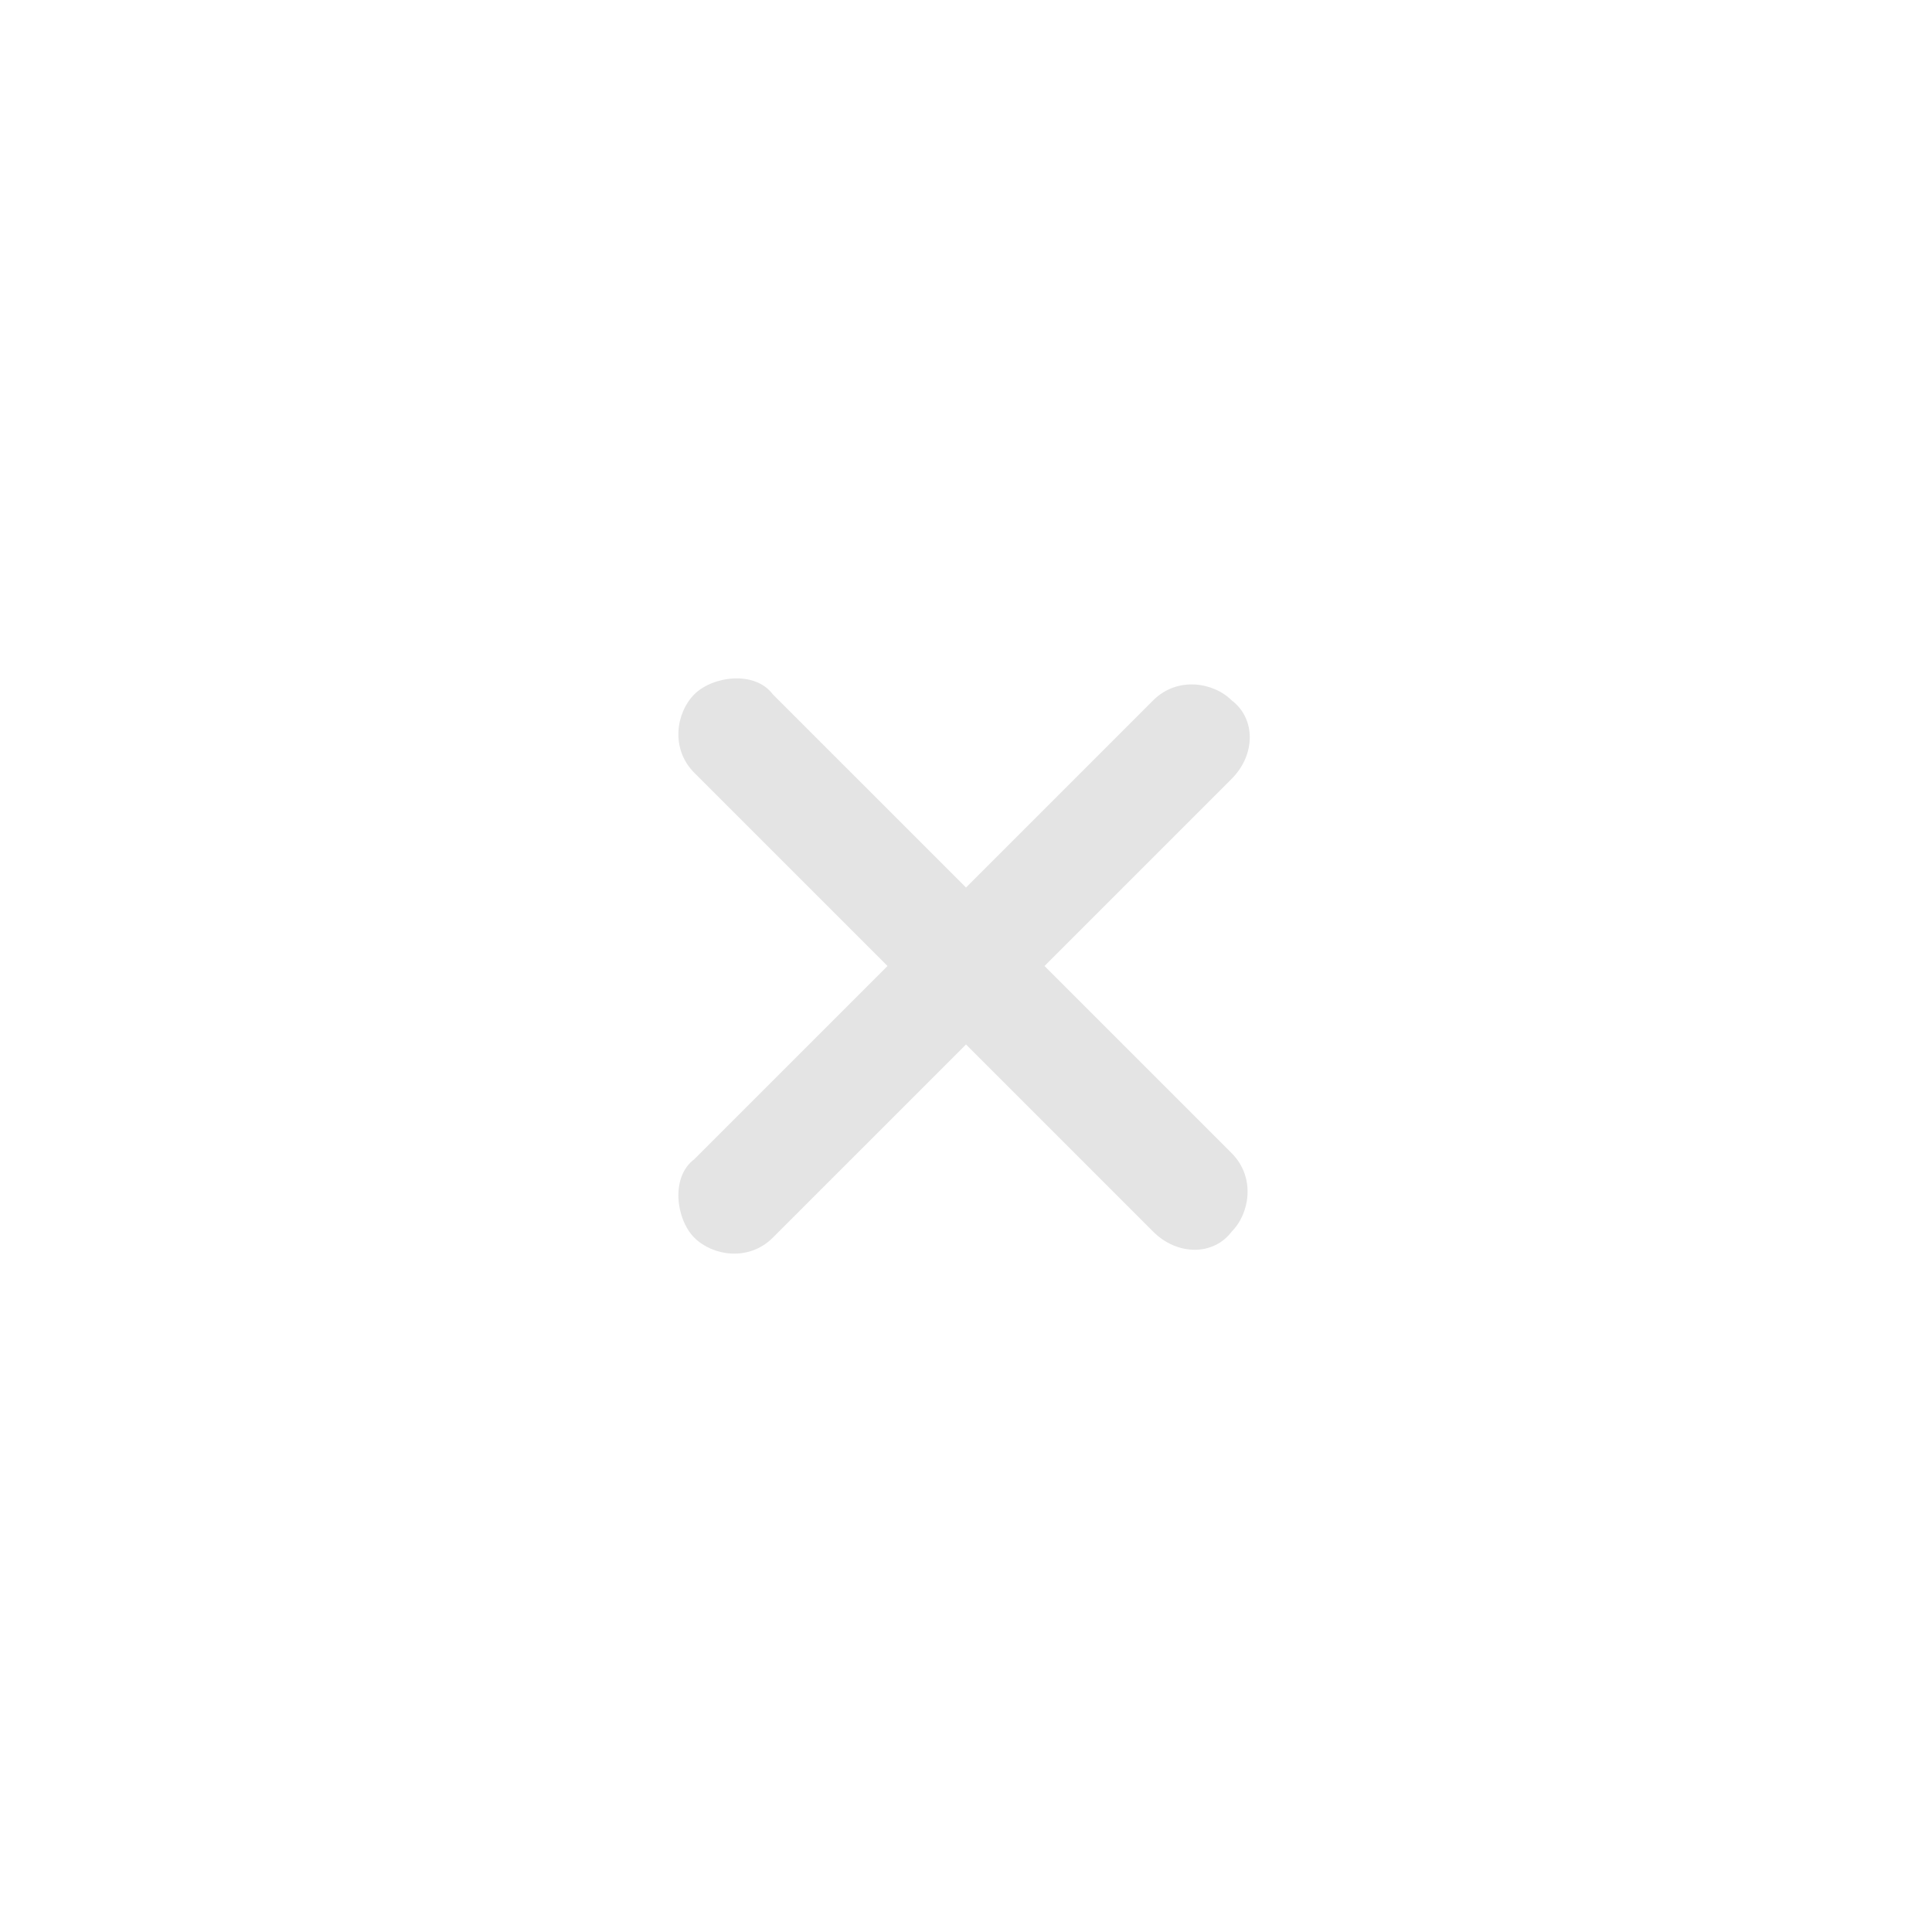
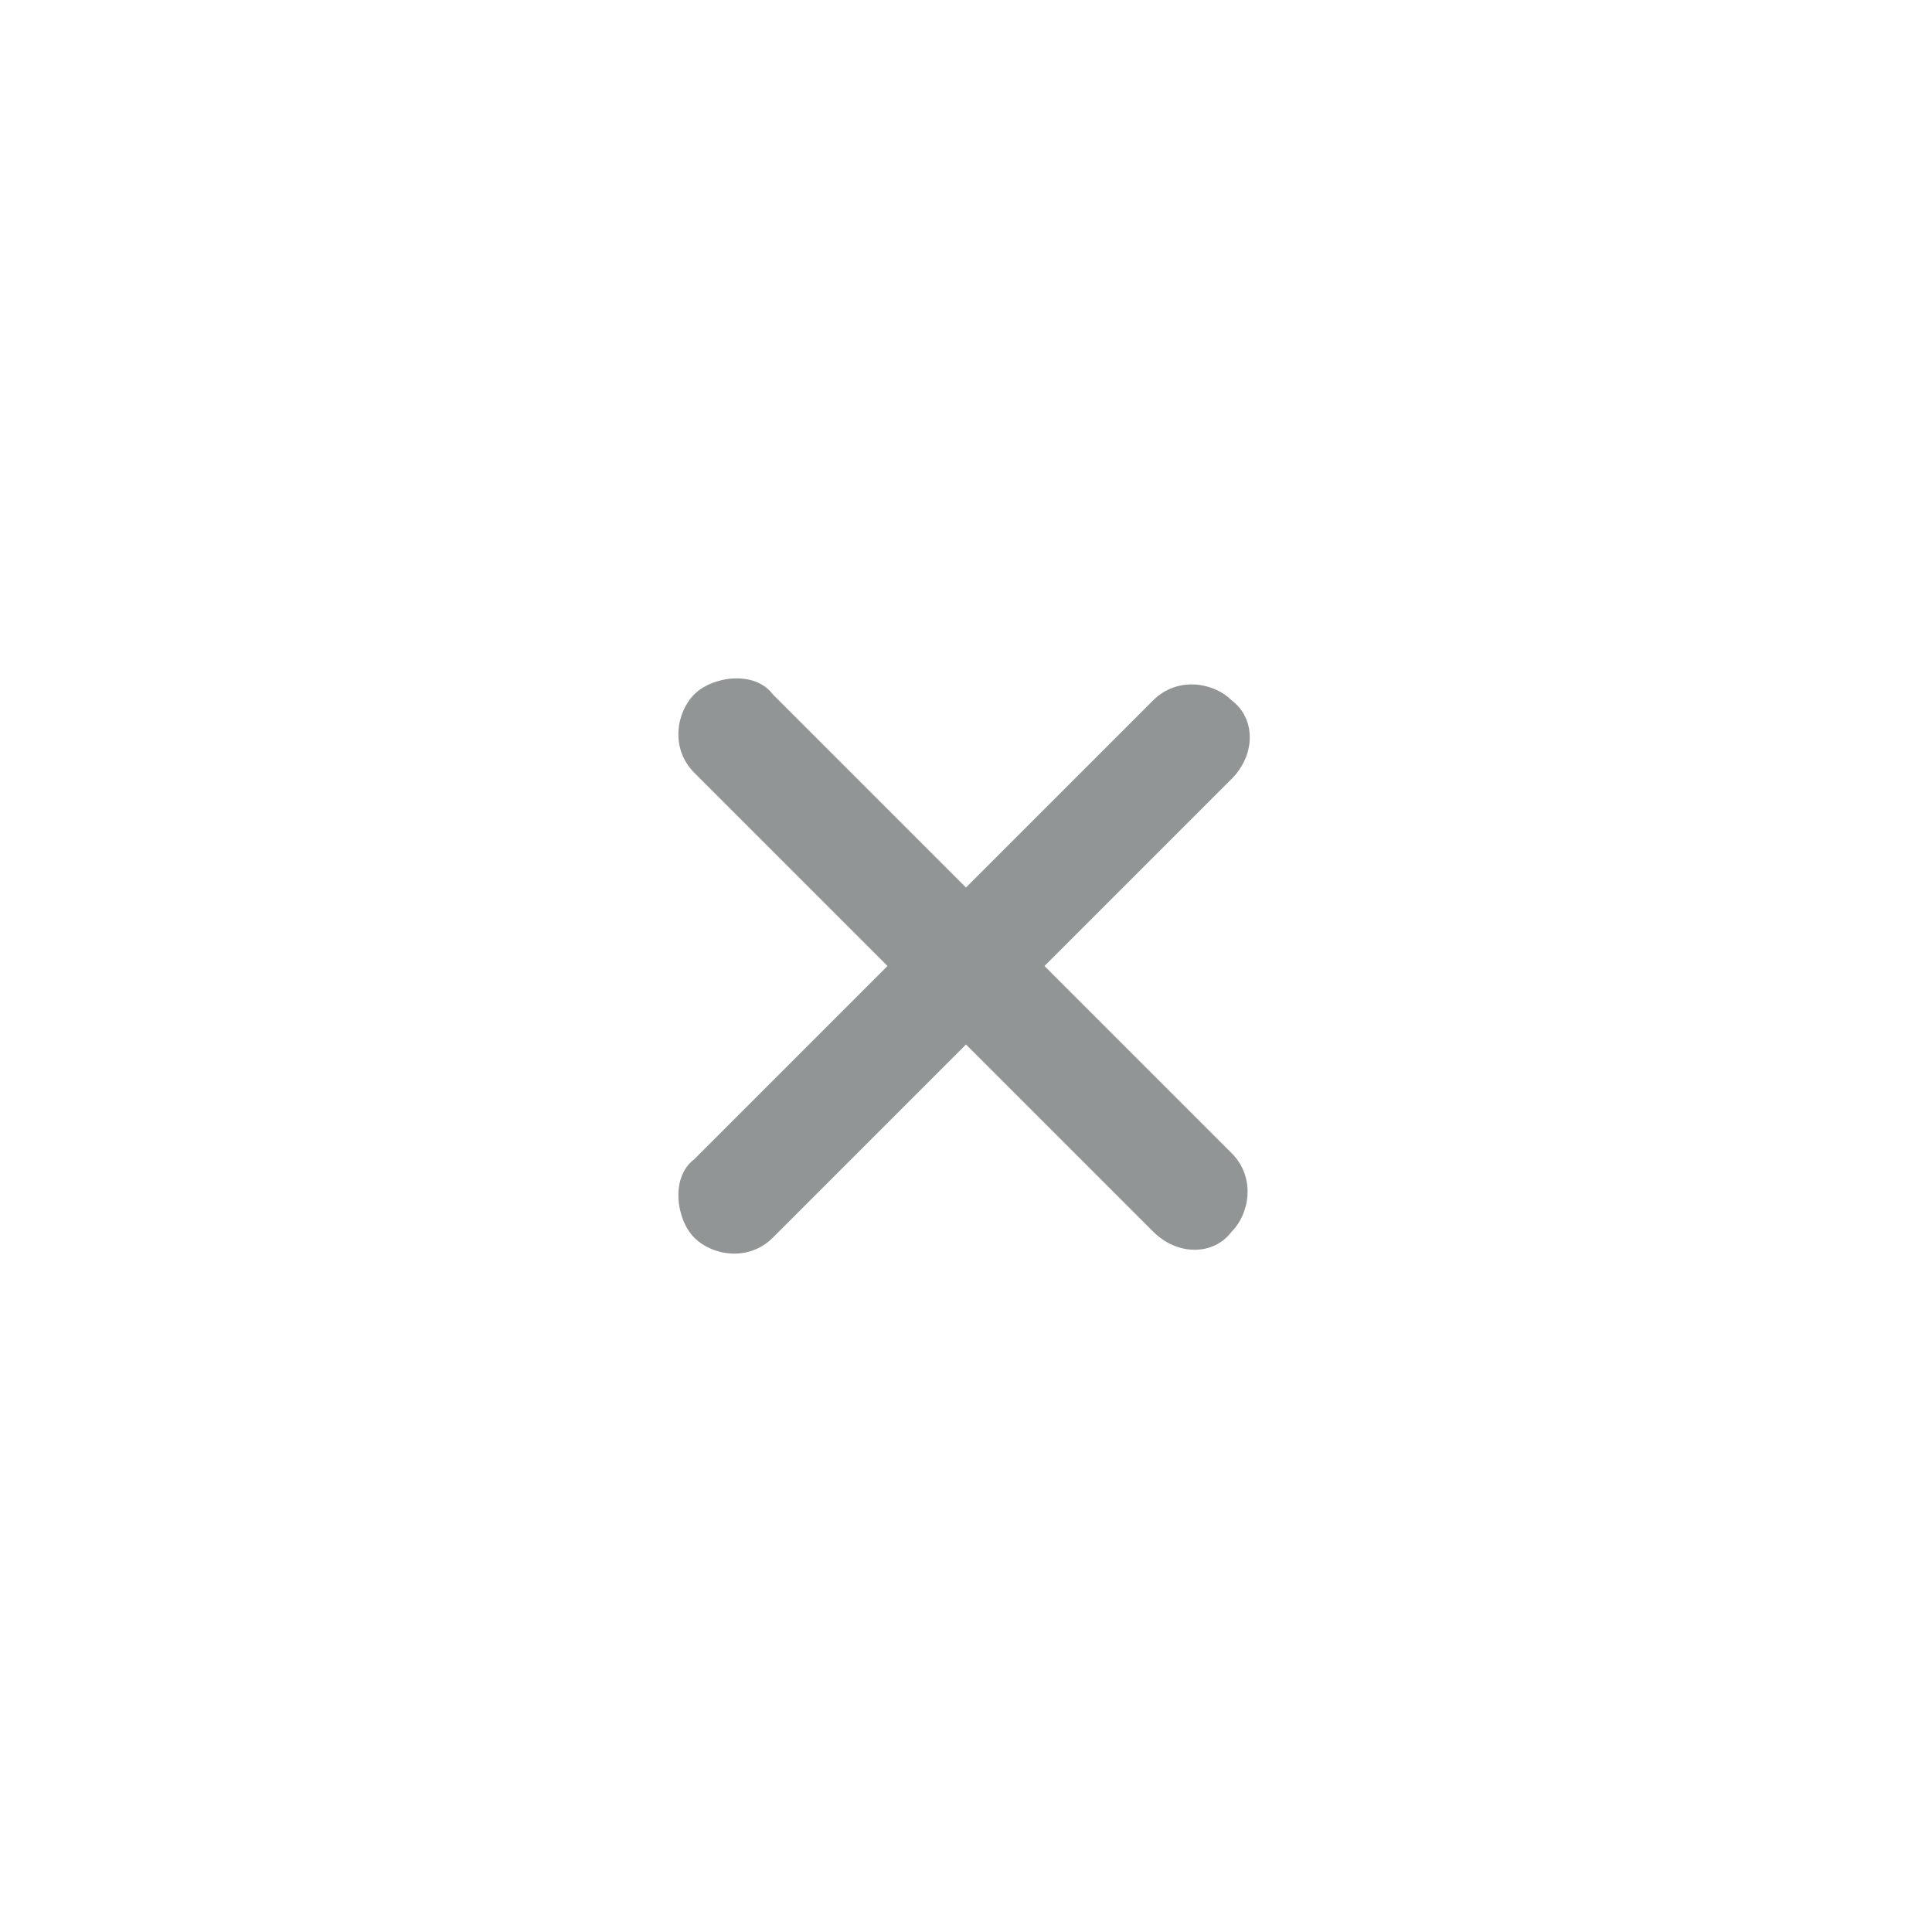
<svg xmlns="http://www.w3.org/2000/svg" version="1.1" id="Layer_1" x="0px" y="0px" viewBox="0 0 32 32" style="enable-background:new 0 0 32 32;" xml:space="preserve">
-   <style type="text/css">
+   <defs id="defs9" />
+   <style type="text/css" id="style2">
	.st0{fill:#E4E4E4;}
</style>
-   <path class="st0" d="M17.3,16l3.1-3.1c0.4-0.4,0.4-1,0-1.3c-0.3-0.3-0.9-0.4-1.3,0L16,14.7l-3.2-3.2c-0.3-0.4-1-0.3-1.3,0  c-0.3,0.3-0.4,0.9,0,1.3l3.2,3.2l-3.2,3.2c-0.4,0.3-0.3,1,0,1.3s0.9,0.4,1.3,0l3.2-3.2l3.1,3.1c0.4,0.4,1,0.4,1.3,0  c0.3-0.3,0.4-0.9,0-1.3L17.3,16z" />
+   <path class="st0" d="M17.3,16l3.1-3.1c0.4-0.4,0.4-1,0-1.3c-0.3-0.3-0.9-0.4-1.3,0L16,14.7l-3.2-3.2c-0.3-0.4-1-0.3-1.3,0  c-0.3,0.3-0.4,0.9,0,1.3l3.2,3.2l-3.2,3.2c-0.4,0.3-0.3,1,0,1.3s0.9,0.4,1.3,0l3.2-3.2l3.1,3.1c0.4,0.4,1,0.4,1.3,0  c0.3-0.3,0.4-0.9,0-1.3L17.3,16z" id="path4" style="fill:#929595;fill-opacity:1" />
</svg>
